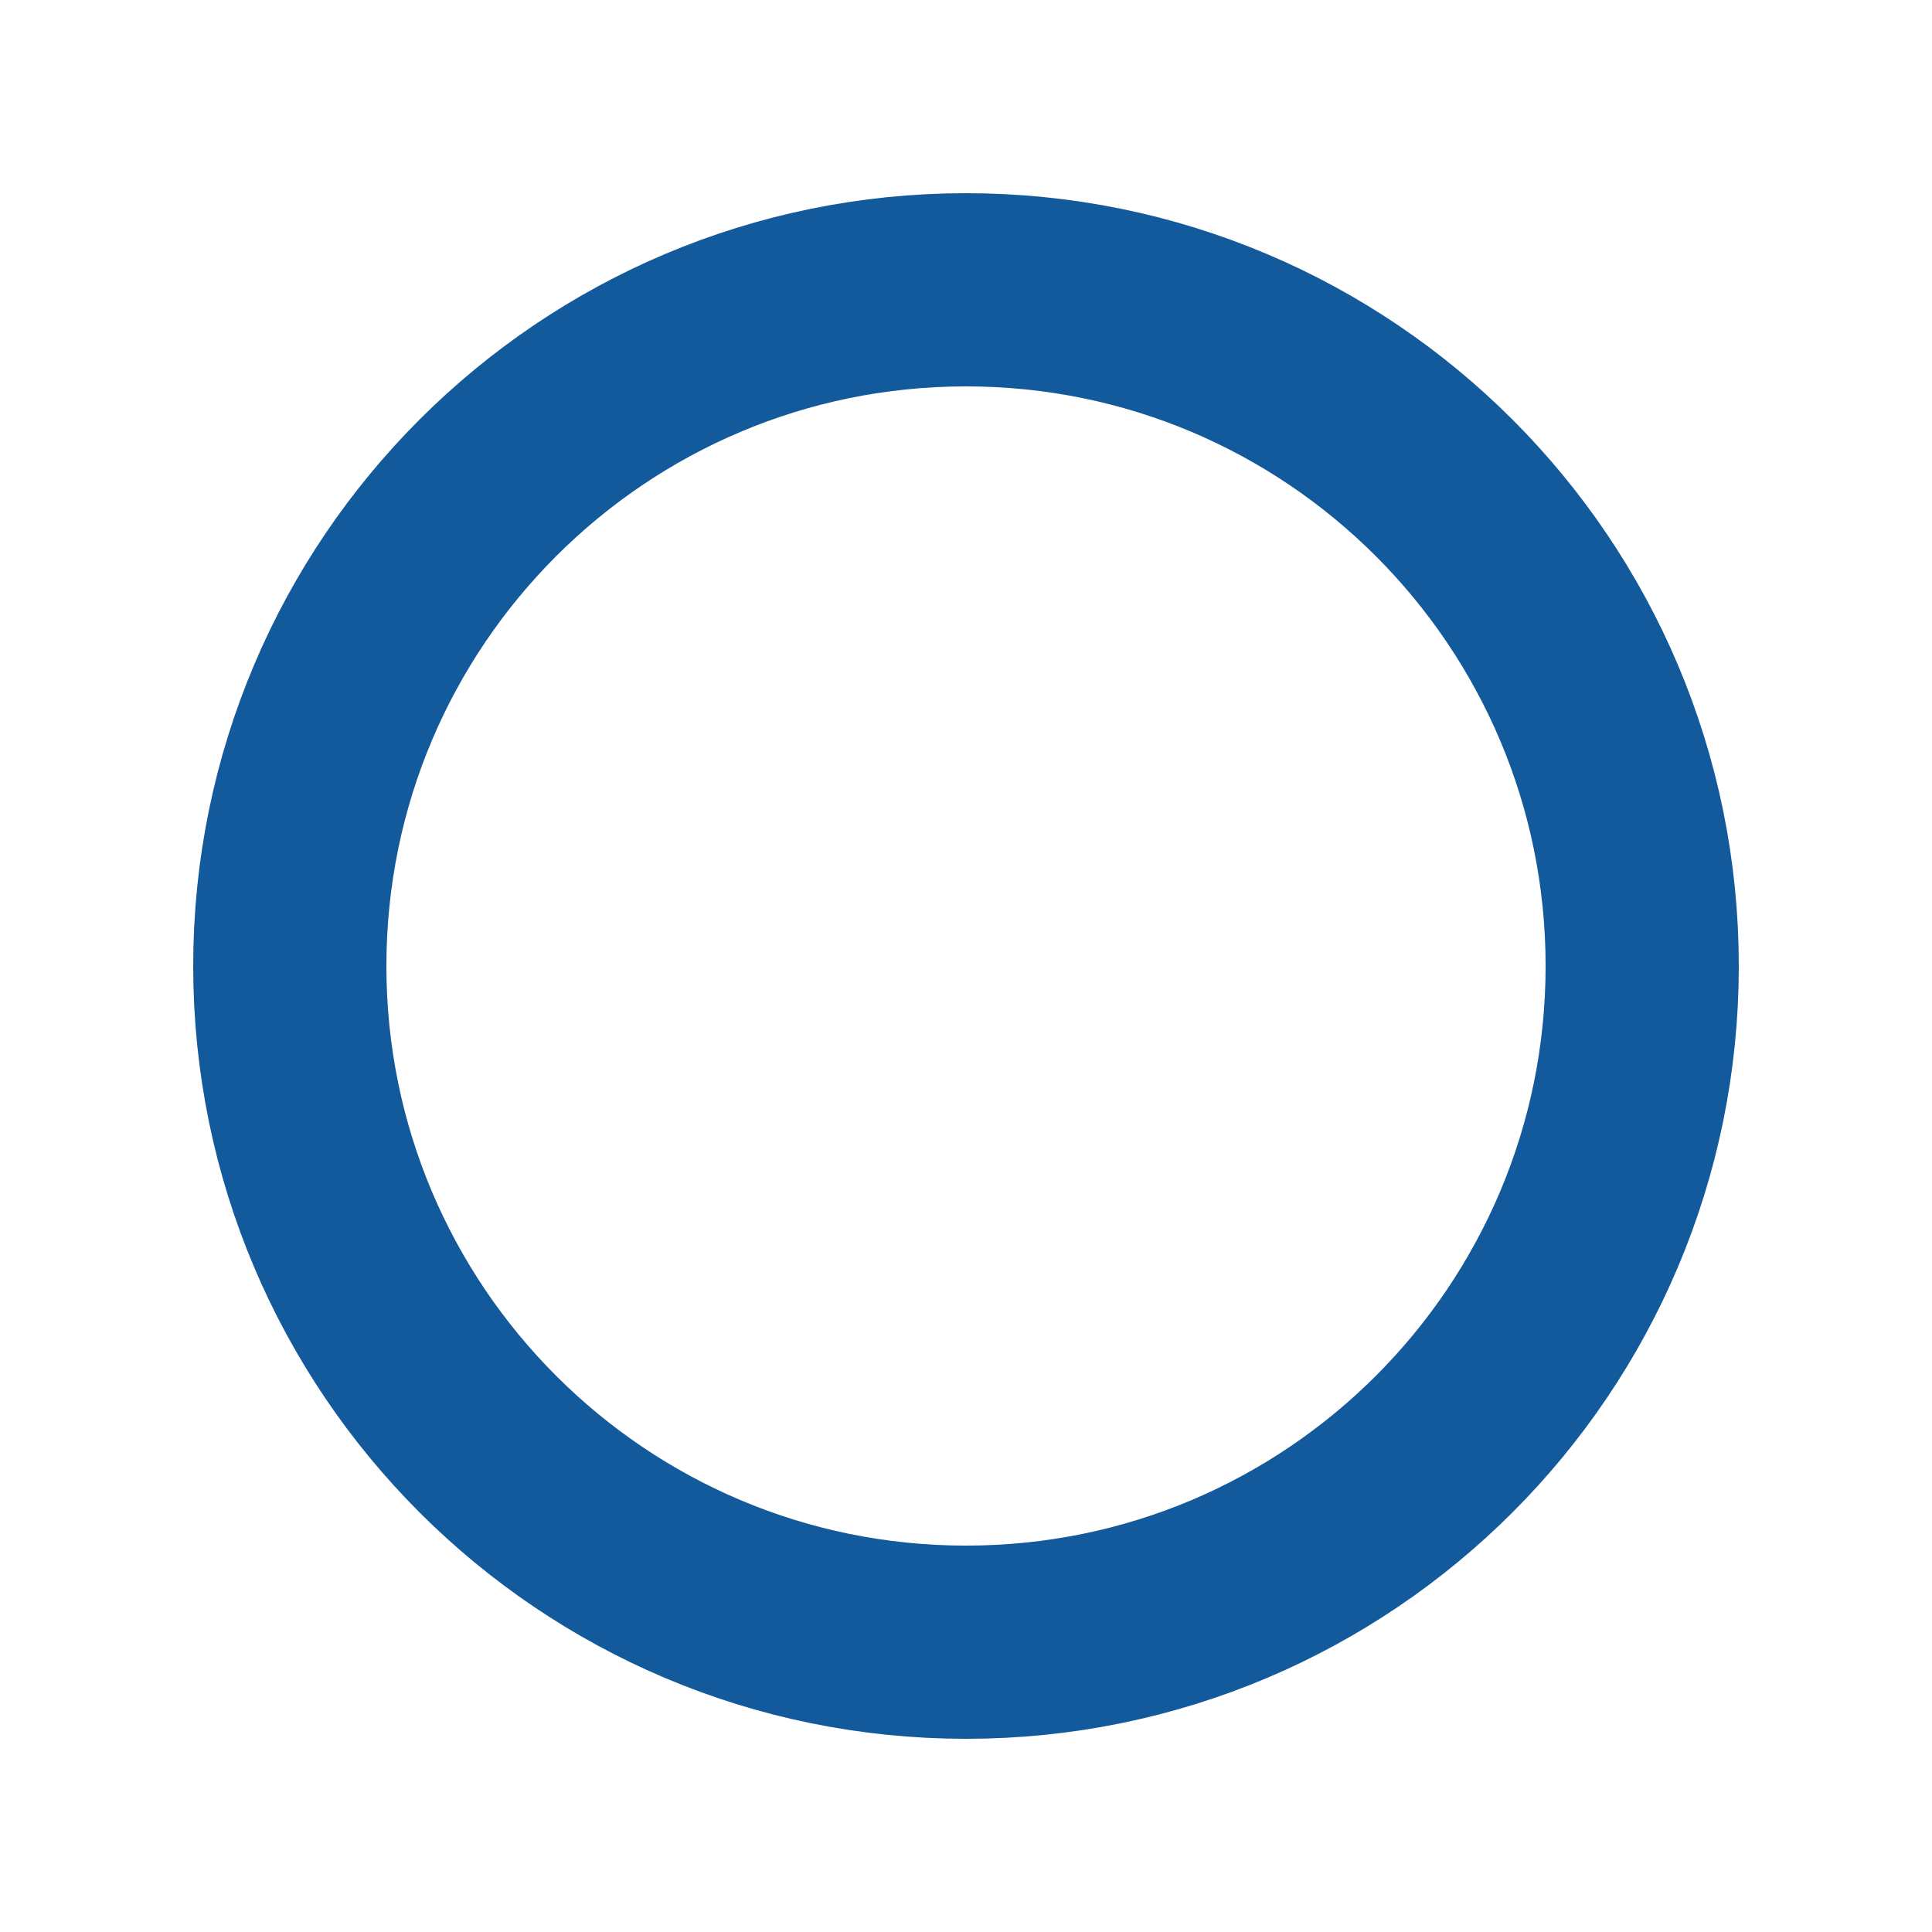
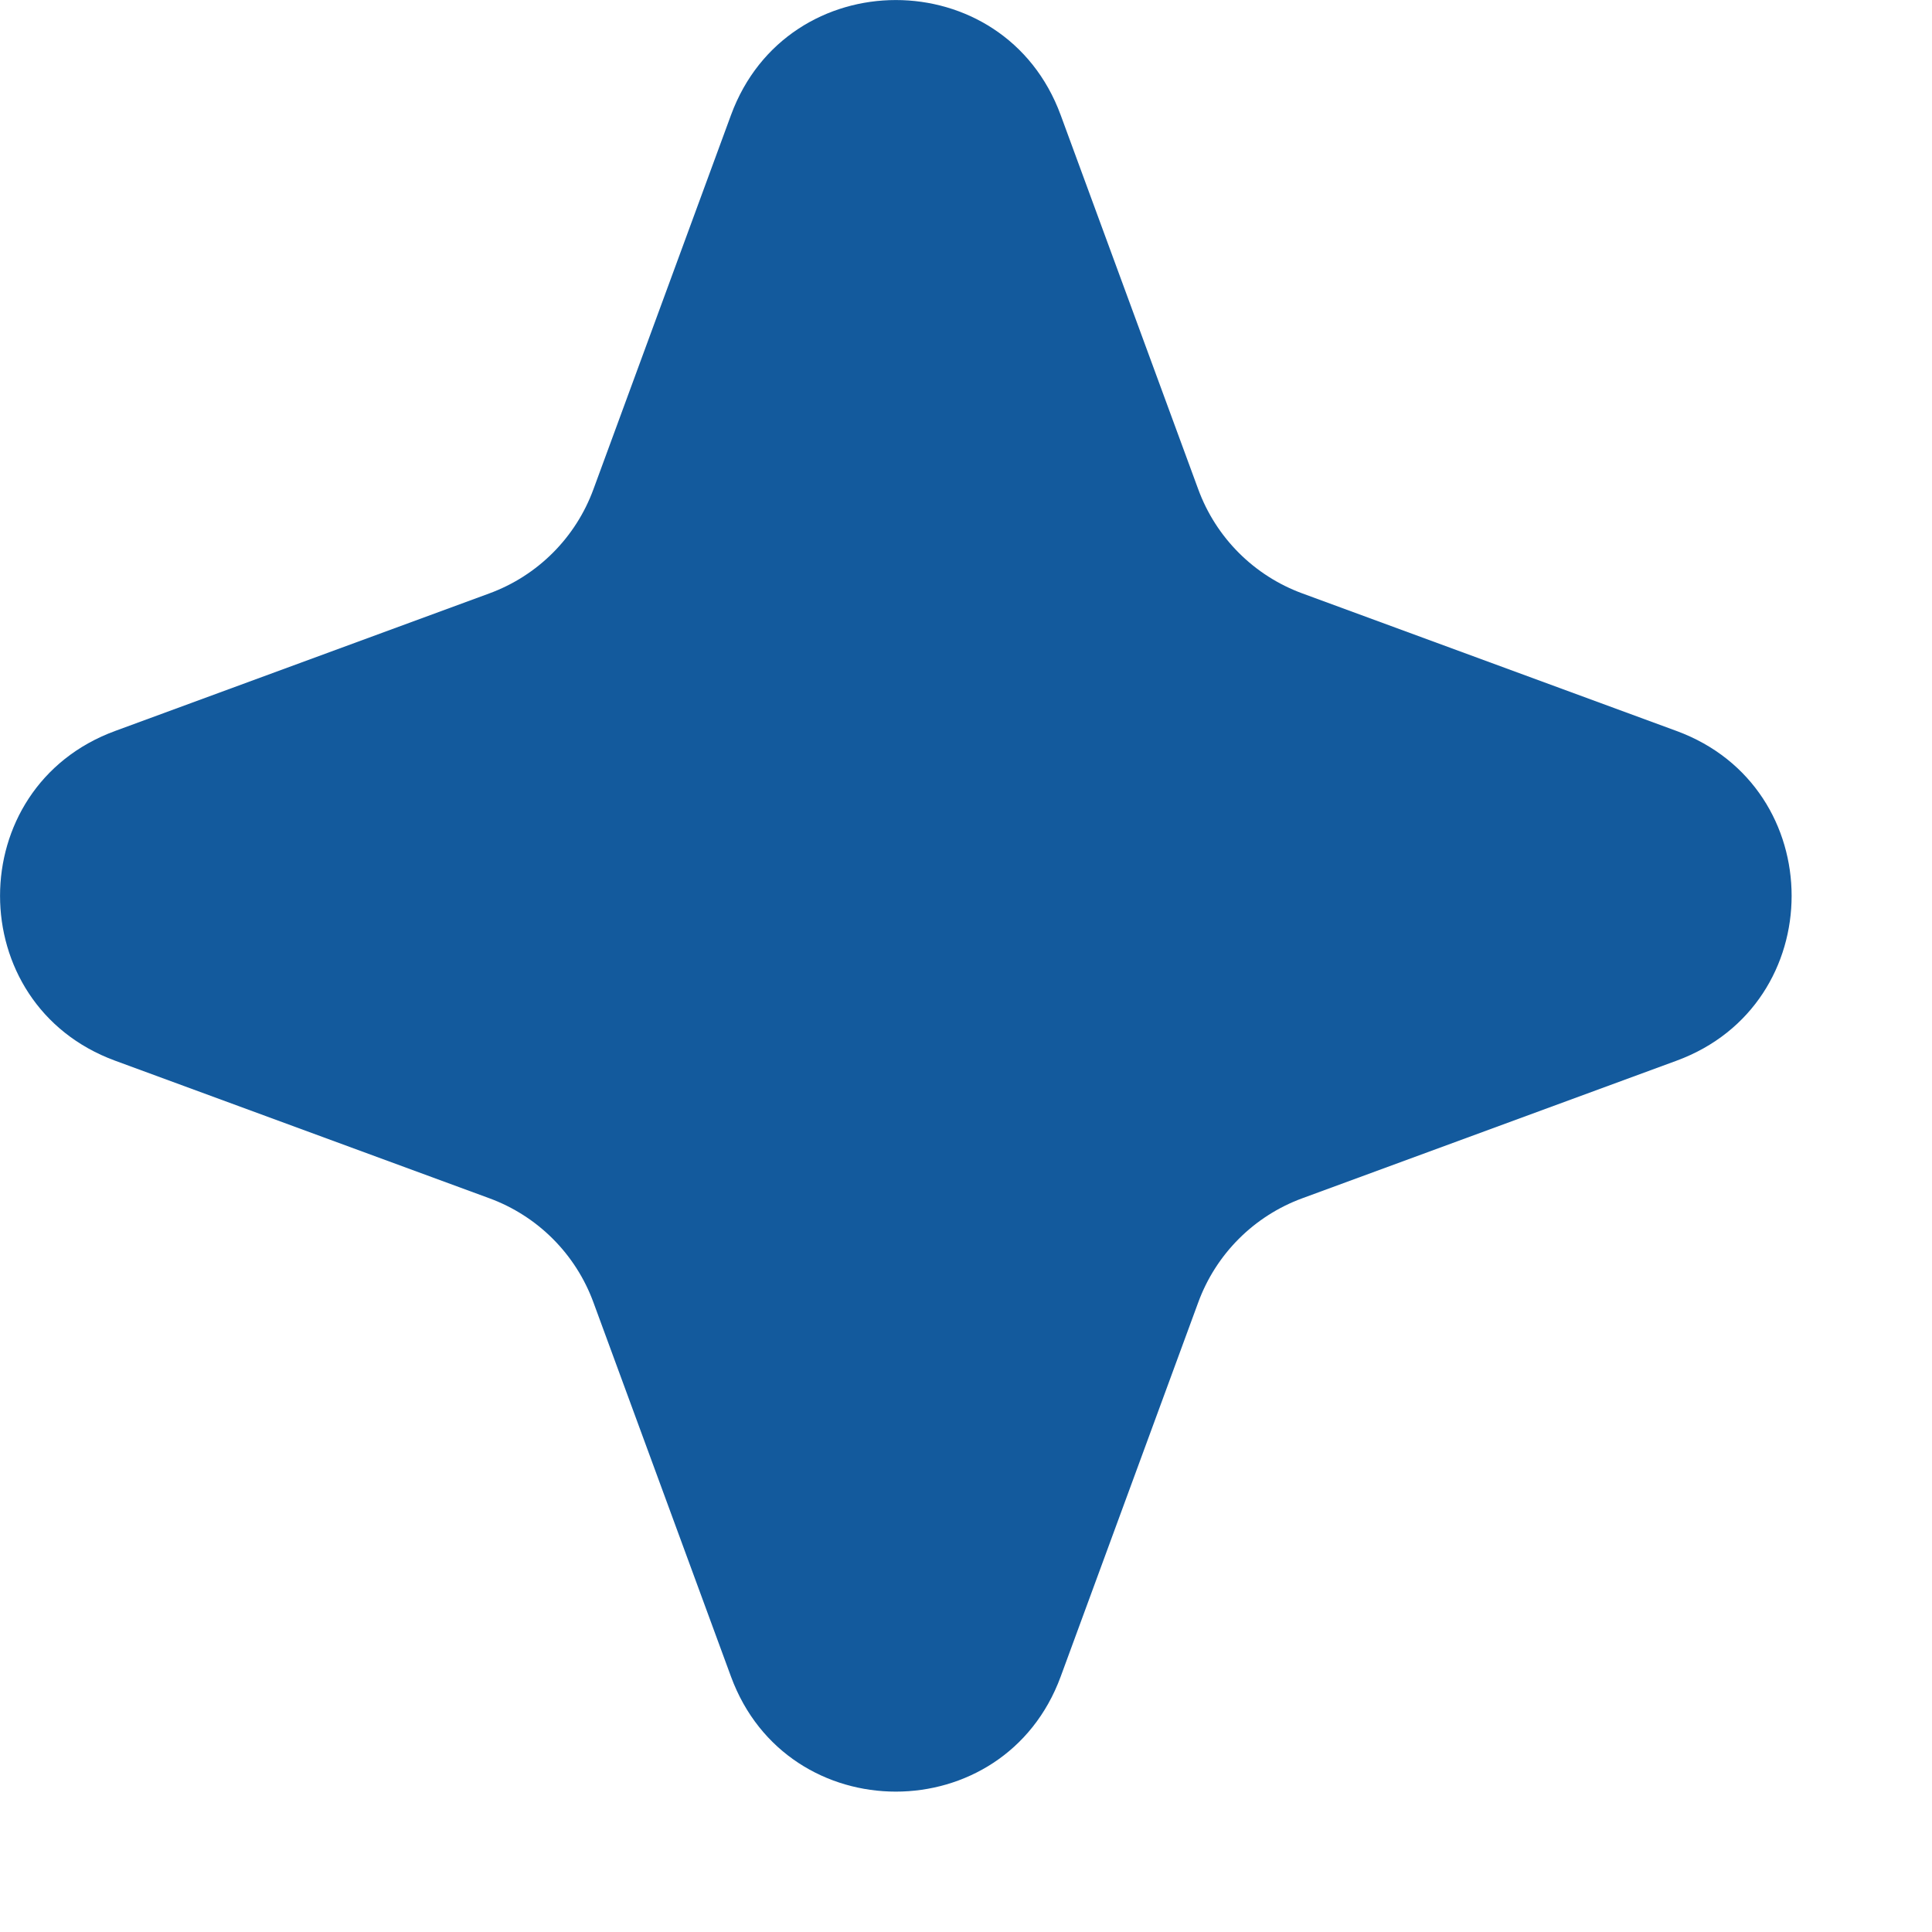
- <svg xmlns="http://www.w3.org/2000/svg" width="10.2" height="10.2" viewBox="0 0 10.2 10.2">
-   <rect x="1.53" y="1.53" width="7.14" height="7.14" rx="3.57" fill="none" stroke="#135A9D" stroke-width="1.02" />
+ <svg xmlns="http://www.w3.org/2000/svg" width="11" height="11" viewBox="0 0 11 11" fill="none">
+   <path d="M4.162 0.655C4.483 -0.218 5.718 -0.218 6.039 0.655L6.822 2.785C6.923 3.061 7.14 3.278 7.416 3.379L9.546 4.162C10.419 4.483 10.419 5.718 9.546 6.039L7.416 6.822C7.14 6.923 6.923 7.14 6.822 7.416L6.039 9.546C5.718 10.419 4.483 10.419 4.162 9.546L3.379 7.416C3.278 7.14 3.061 6.923 2.785 6.822L0.655 6.039C-0.218 5.718 -0.218 4.483 0.655 4.162L2.785 3.379C3.061 3.278 3.278 3.061 3.379 2.785L4.162 0.655Z" fill="#135A9D" />
</svg>
